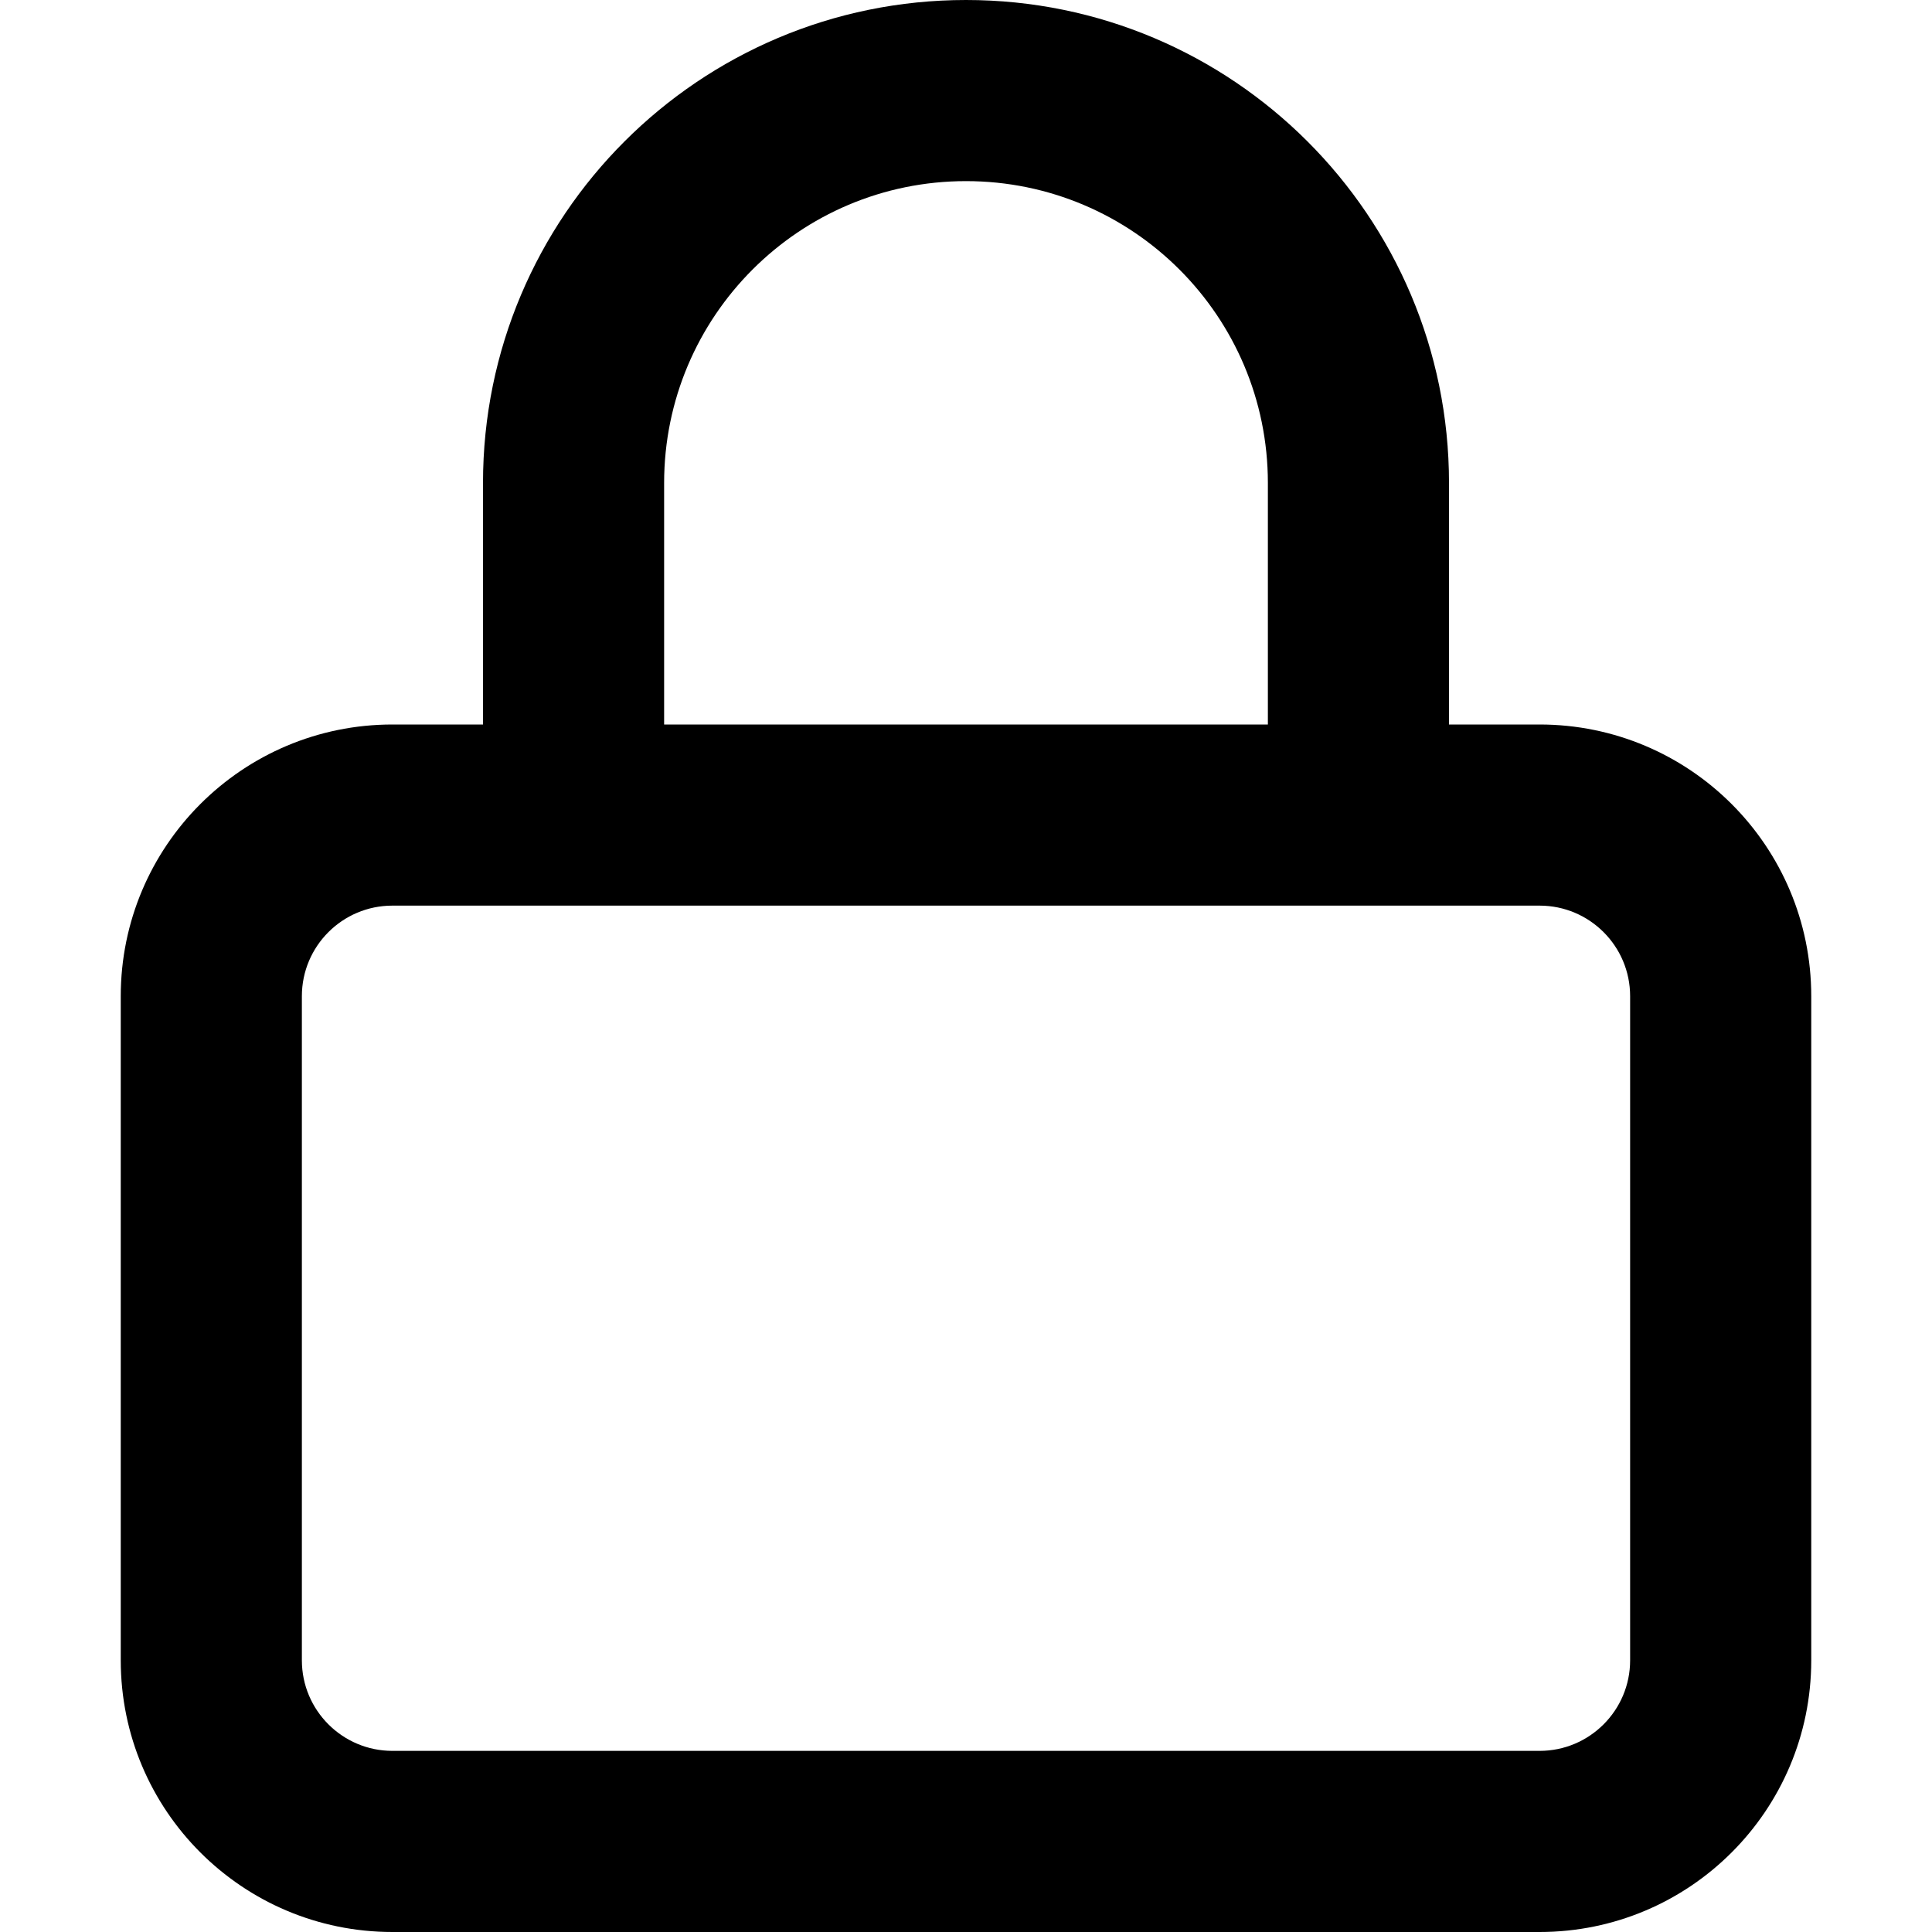
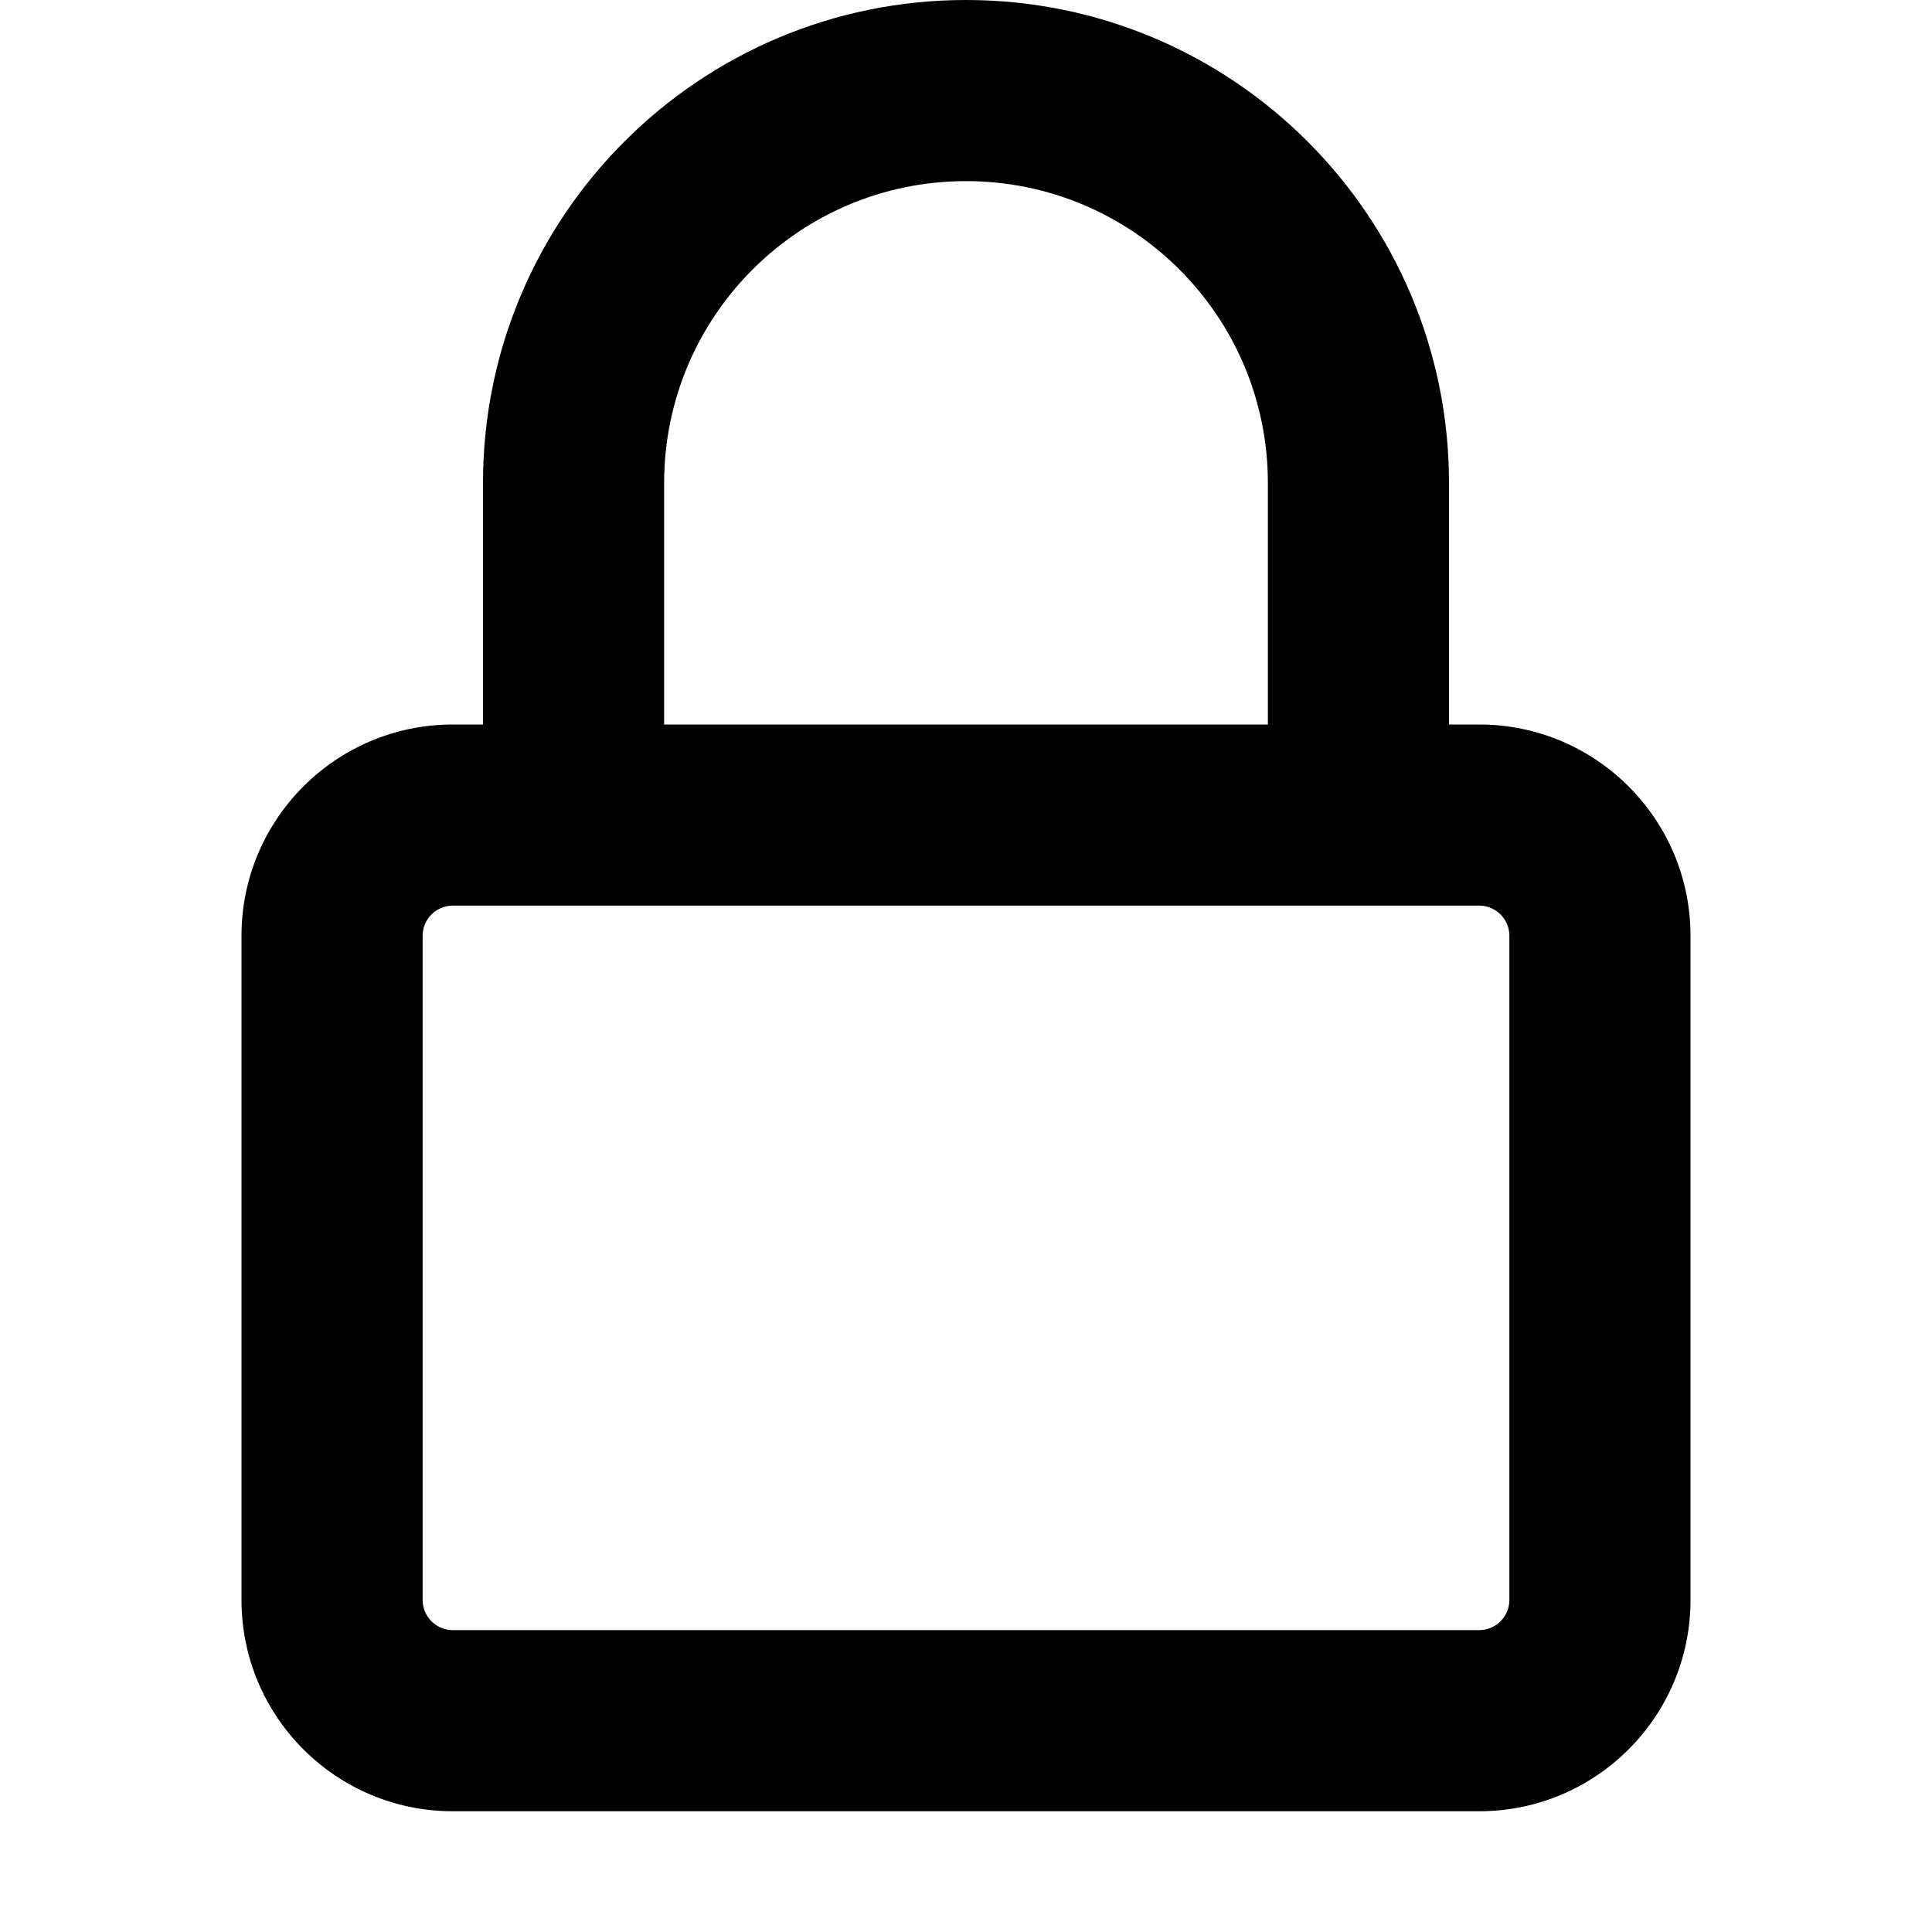
<svg xmlns="http://www.w3.org/2000/svg" width="16" height="16" viewBox="0 0 16 16">
-   <path d="M4 6V4a4 4 0 0 1 8 0v2h.75A2.25 2.25 0 0 1 15 8.25v5.5A2.25 2.25 0 0 1 12.75 16h-9.5A2.25 2.25 0 0 1 1 13.75v-5.5A2.25 2.25 0 0 1 3.25 6H4Zm1.5 0h5V4a2.5 2.5 0 0 0-5 0v2Zm-2.25 1.5a.75.75 0 0 0-.75.75v5.5c0 .414.336.75.75.75h9.5a.75.75 0 0 0 .75-.75v-5.5a.75.75 0 0 0-.75-.75h-9.5Z" />
+   <path d="M4 4a4 4 0 0 1 8 0v2h.25c.966 0 1.75.784 1.75 1.75v5.5A1.75 1.75 0 0 1 12.25 15h-8.5A1.75 1.75 0 0 1 2 13.25v-5.5C2 6.784 2.784 6 3.75 6H4Zm8.25 3.5h-8.5a.25.25 0 0 0-.25.25v5.5c0 .138.112.25.25.25h8.5a.25.25 0 0 0 .25-.25v-5.5a.25.25 0 0 0-.25-.25ZM10.5 6V4a2.5 2.5 0 1 0-5 0v2Z" />
</svg>
